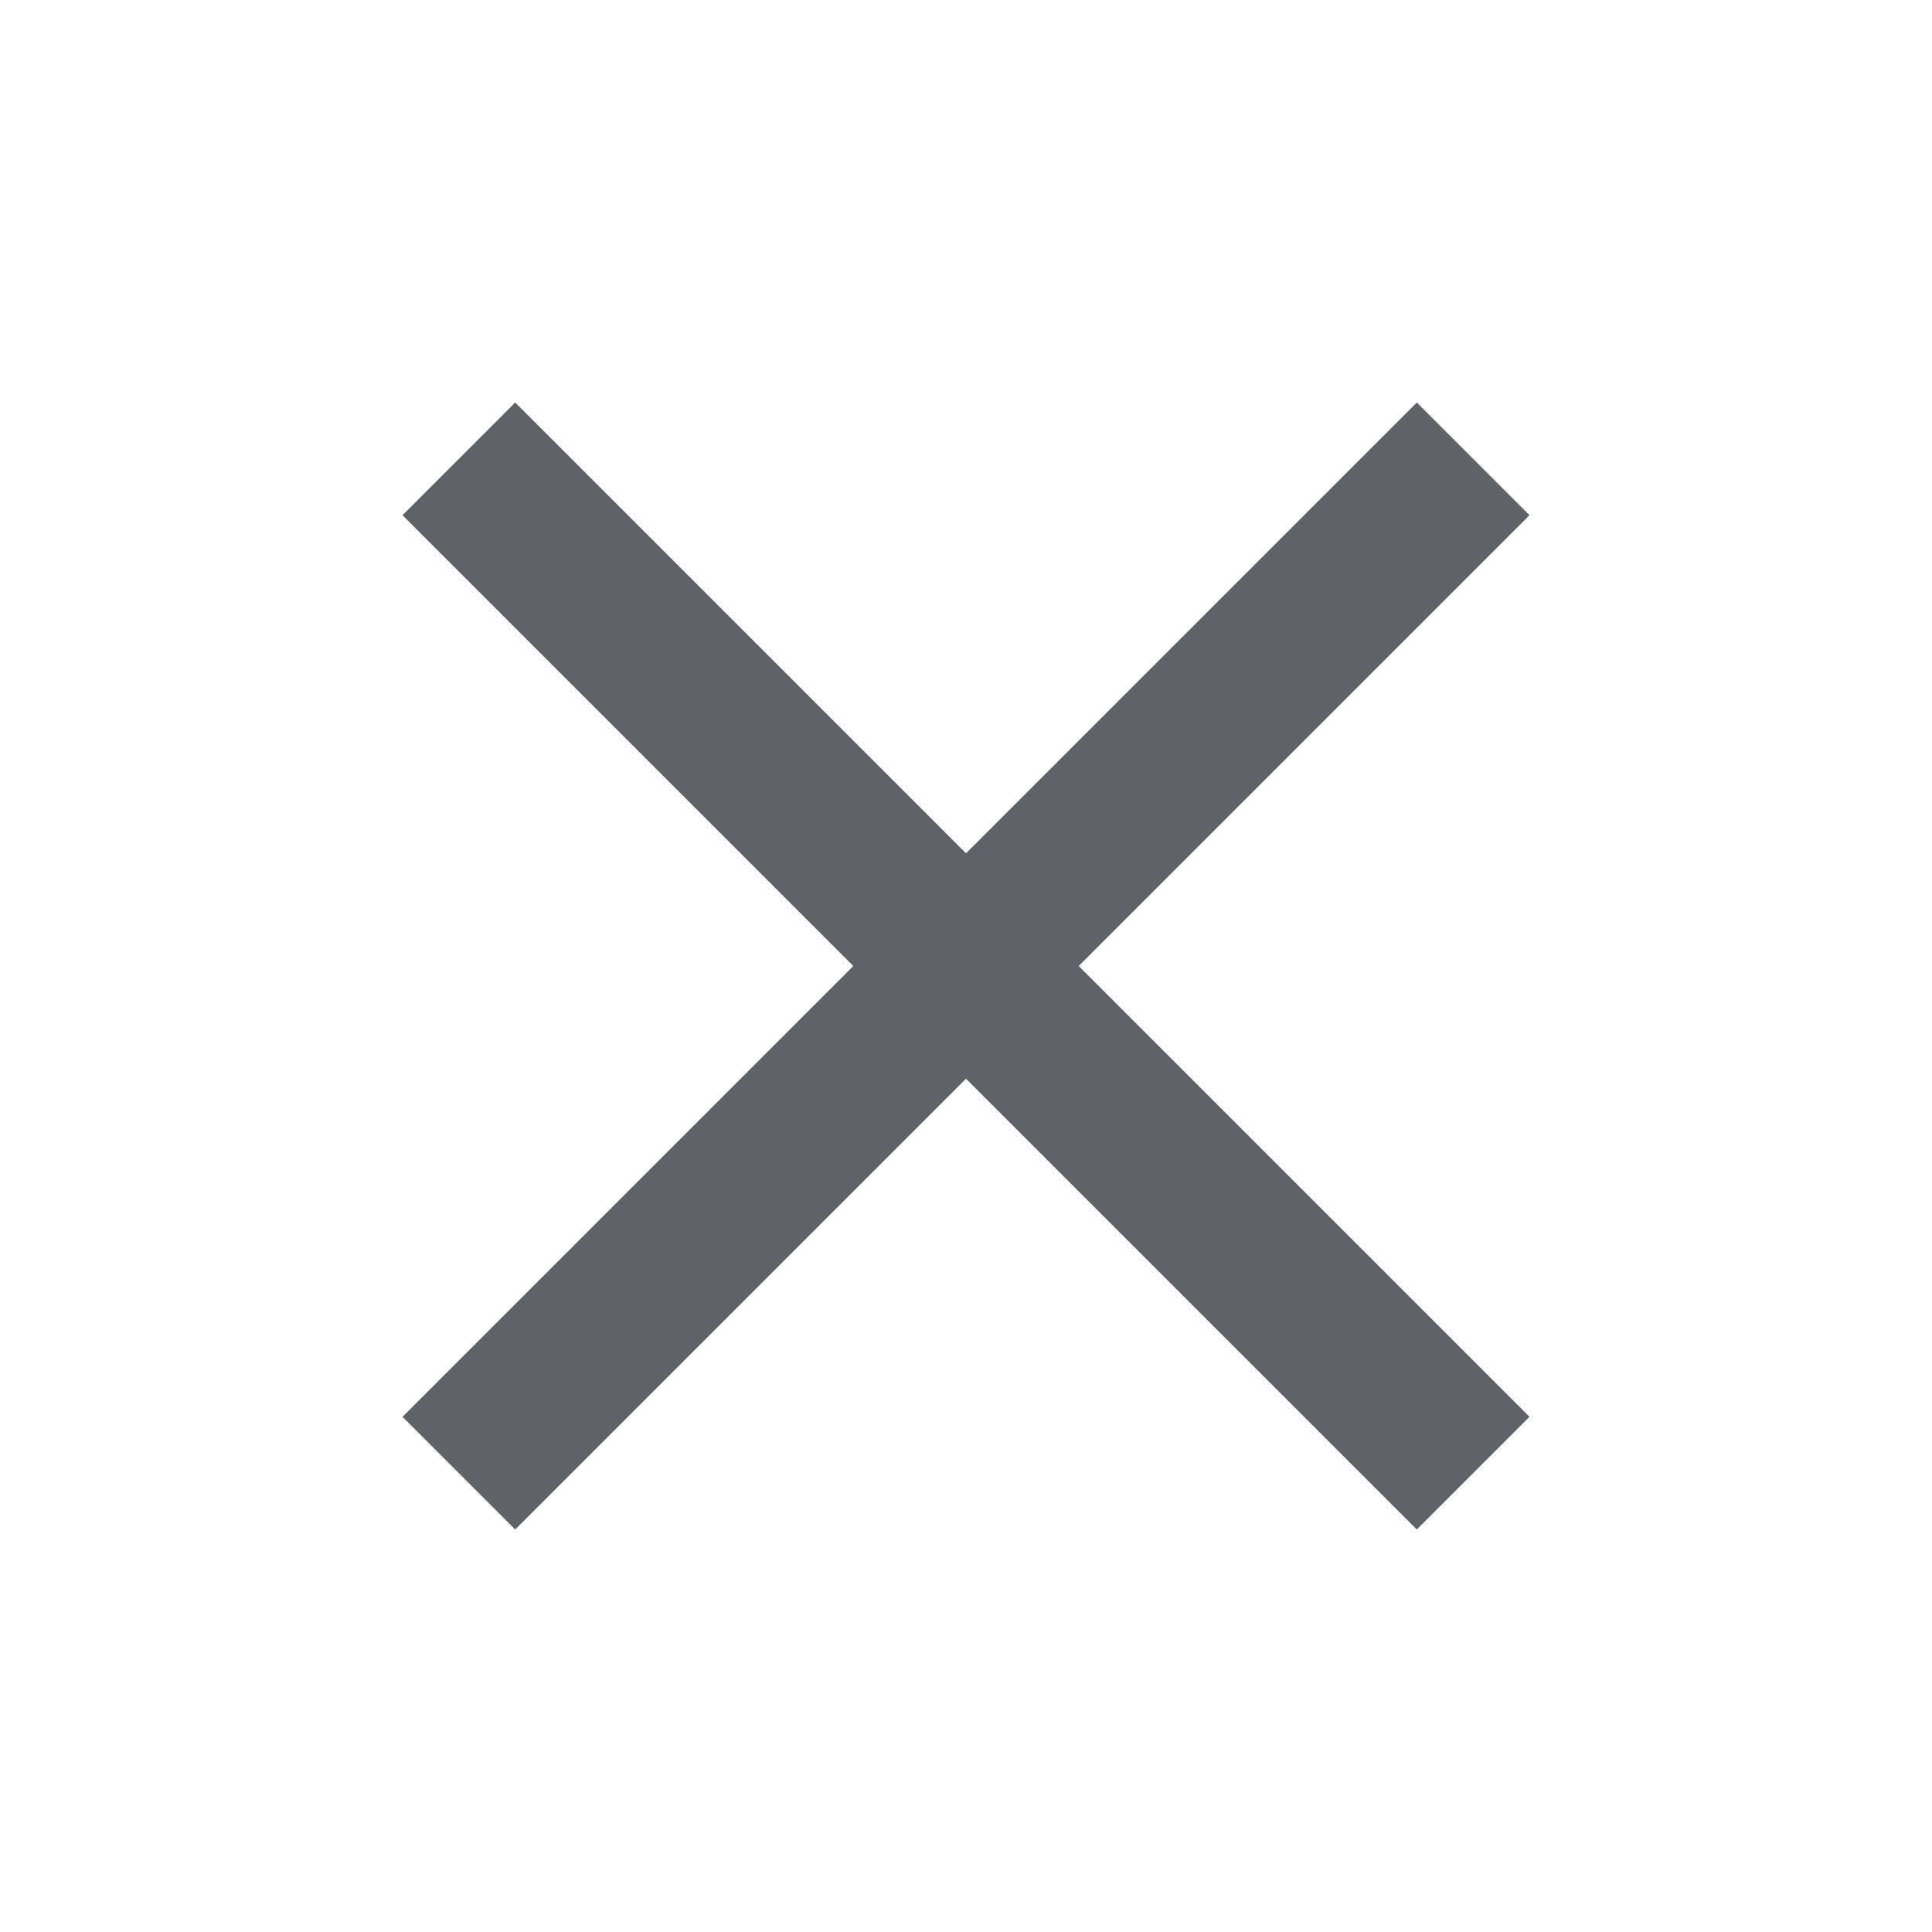
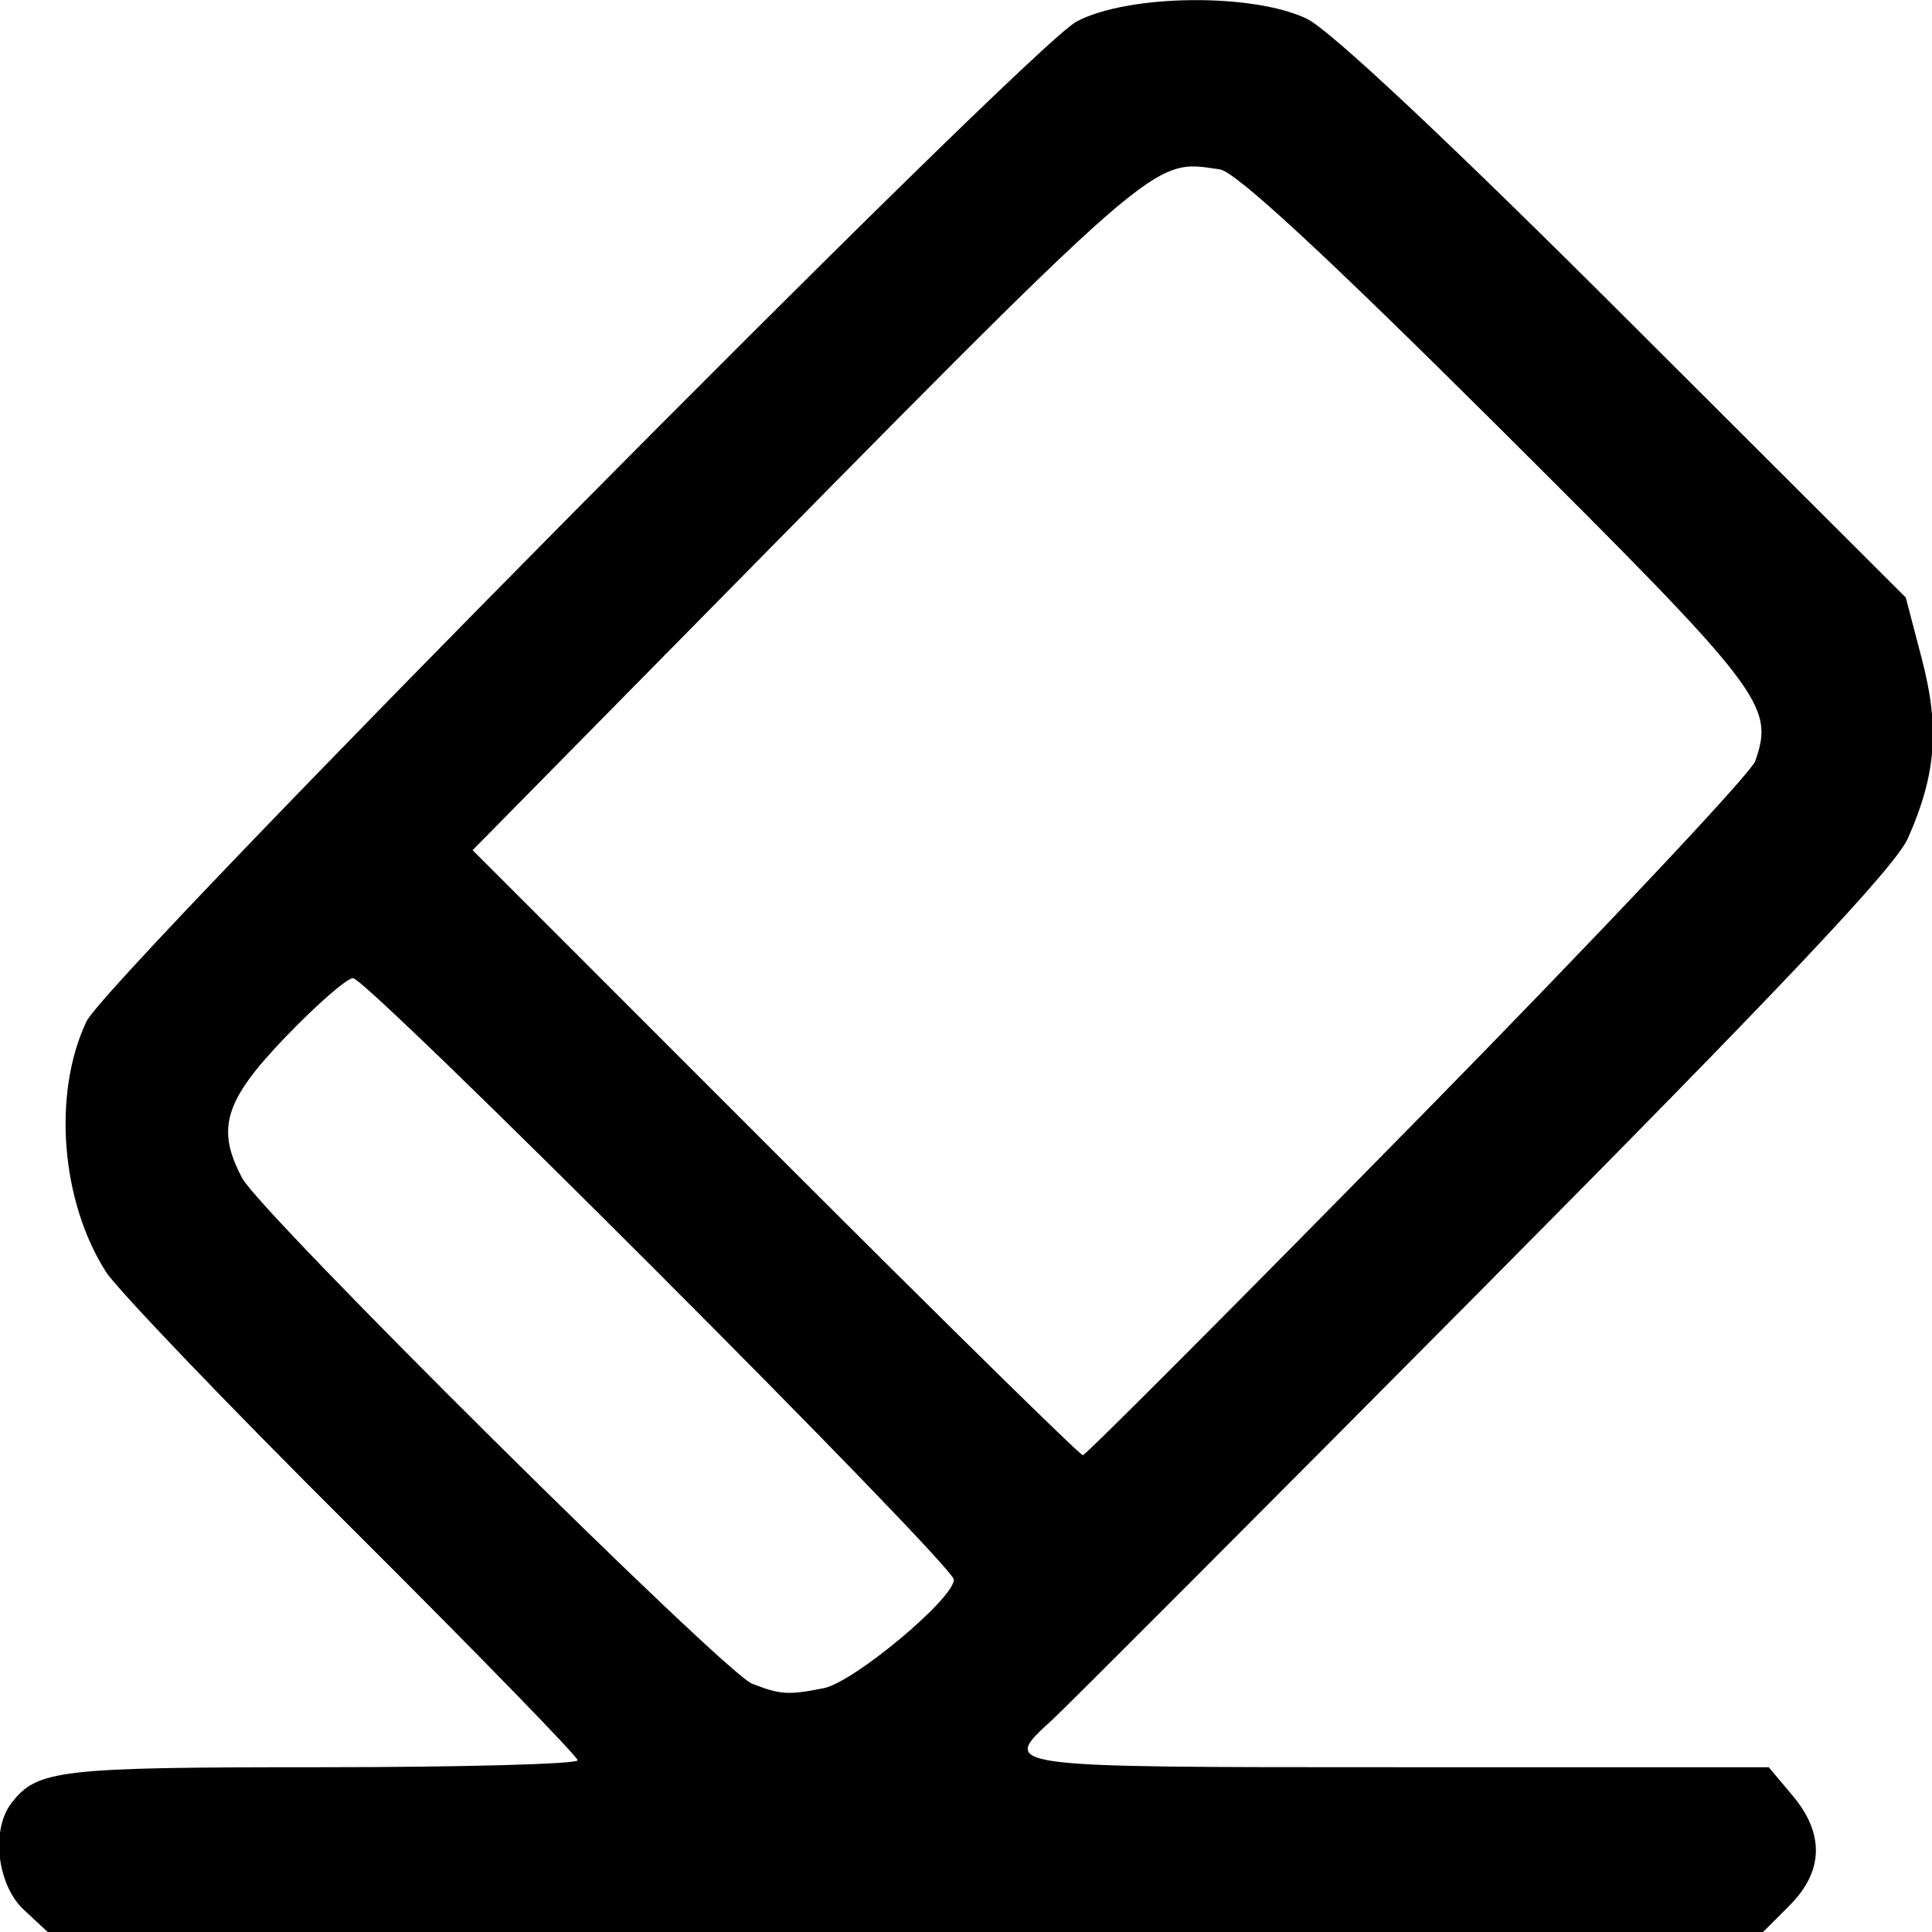
- <svg xmlns="http://www.w3.org/2000/svg" width="24" height="24" viewBox="0 0 24 24">
-   <g fill="#5F6368">
-     <path d="M6.4 5 5 6.4 10.6 12 5 17.6 6.4 19l5.6-5.6 5.6 5.6 1.4-1.4-5.6-5.6L19 6.4 17.6 5 12 10.6 6.4 5z" />
+ <svg xmlns="http://www.w3.org/2000/svg" width="24" height="24" viewBox="0 0 24 24" version="1.1" id="svg1" xml:space="preserve">
+   <defs id="defs1" />
+   <g id="layer1">
+     <path style="fill:#000000;stroke-width:0.114" d="m 0.297,23.725 c -0.332,-0.308 -0.413,-0.991 -0.155,-1.326 0.319,-0.415 0.583,-0.446 3.835,-0.446 1.759,0 3.199,-0.039 3.199,-0.086 0,-0.047 -1.261,-1.342 -2.802,-2.878 C 2.831,17.454 1.456,16.018 1.316,15.799 0.755,14.921 0.651,13.581 1.074,12.689 1.333,12.143 12.782,0.58 13.374,0.267 c 0.641,-0.339 2.19,-0.357 2.862,-0.033 0.285,0.137 1.765,1.526 3.947,3.704 l 3.491,3.484 0.2,0.764 c 0.223,0.854 0.179,1.431 -0.172,2.225 -0.16,0.361 -1.56,1.844 -5.266,5.578 -2.777,2.798 -5.19,5.216 -5.362,5.373 -0.652,0.596 -0.692,0.591 4.292,0.591 h 4.606 l 0.295,0.351 c 0.4,0.475 0.387,0.943 -0.038,1.368 l -0.333,0.333 H 11.247 0.598 Z m 9.937,-2.754 c 0.373,-0.075 1.615,-1.111 1.615,-1.348 0,-0.181 -7.283,-7.472 -7.464,-7.472 -0.075,0 -0.452,0.329 -0.838,0.731 -0.76,0.791 -0.866,1.137 -0.538,1.754 0.232,0.436 5.989,6.145 6.333,6.279 0.352,0.138 0.451,0.144 0.892,0.056 z m 7.378,-7.066 C 19.864,11.611 21.75,9.608 21.804,9.455 22.046,8.761 21.909,8.584 18.6,5.29 16.453,3.154 15.347,2.131 15.153,2.104 14.293,1.983 14.494,1.808 8.315,8.08 l -2.444,2.481 3.757,3.758 c 2.066,2.067 3.787,3.758 3.823,3.758 0.036,0 1.908,-1.878 4.161,-4.173 z" id="path1" />
  </g>
</svg>
